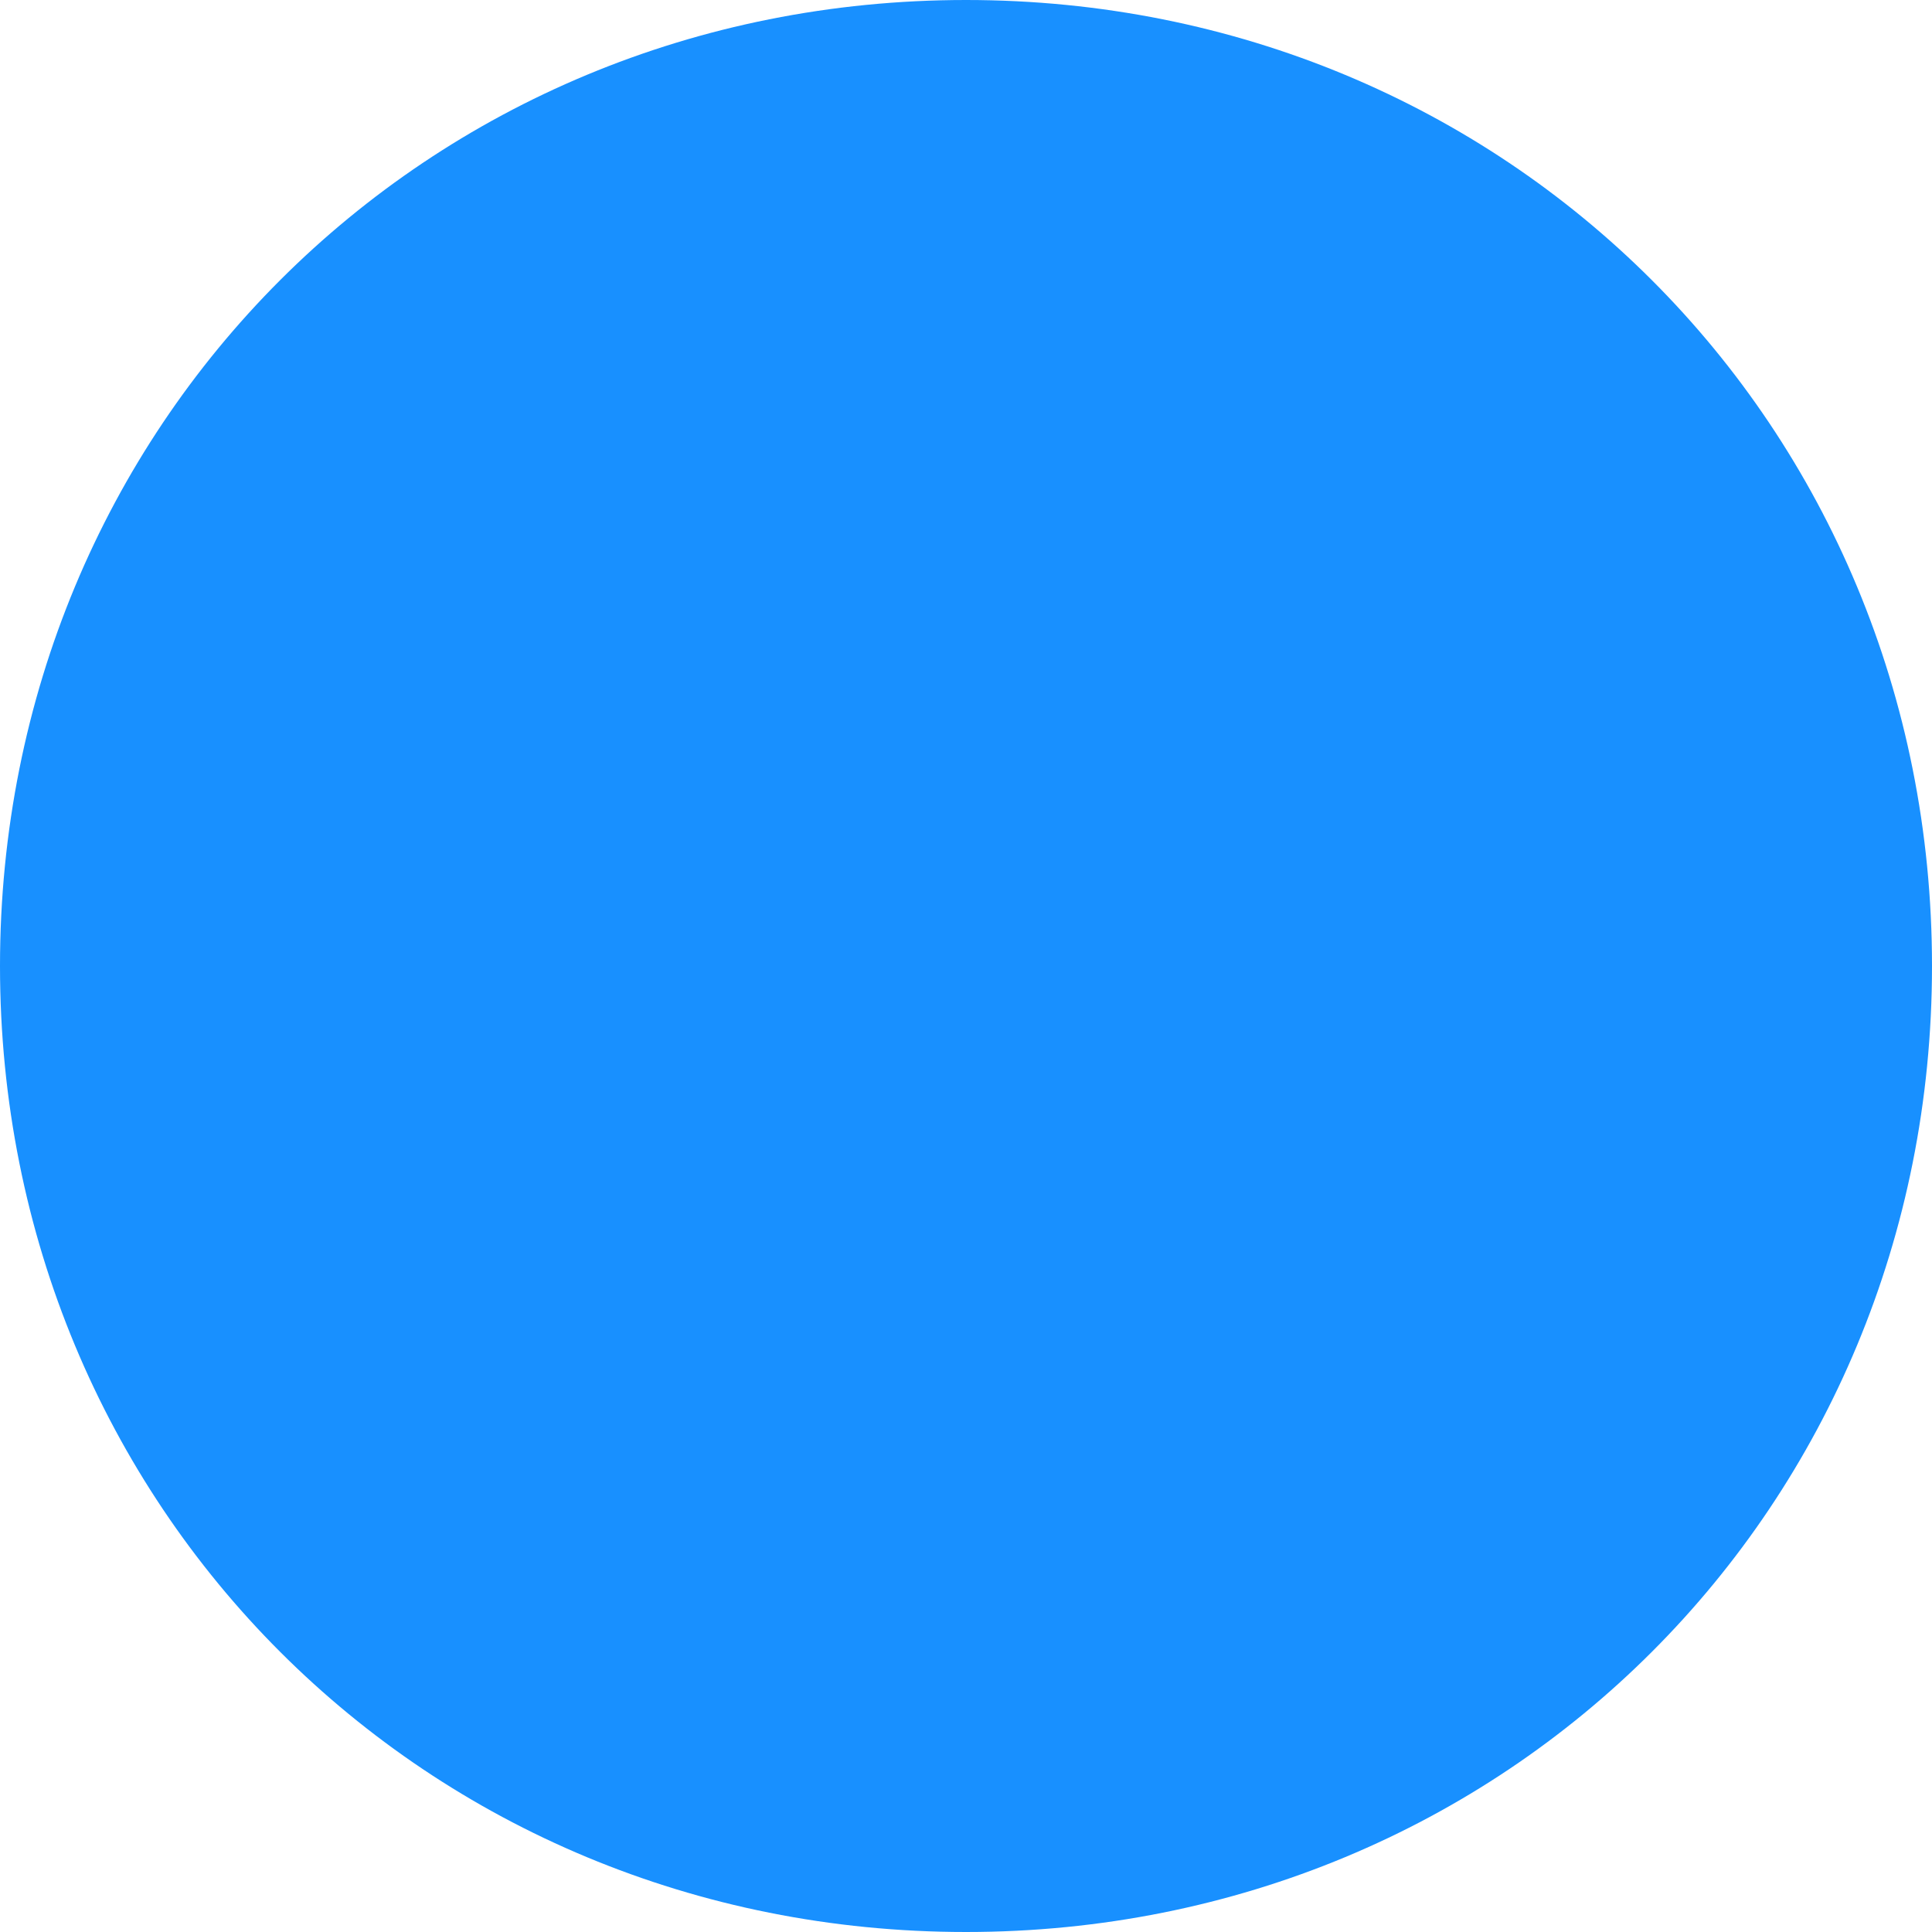
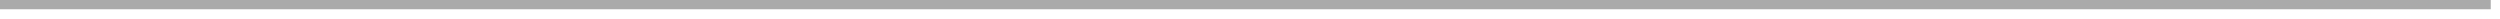
- <svg xmlns="http://www.w3.org/2000/svg" version="1.1" width="16px" height="16px">
-   <g transform="matrix(1 0 0 1 -79 -430 )">
-     <path d="M 87 430  C 91.48 430  95 433.52  95 438  C 95 442.48  91.48 446  87 446  C 82.52 446  79 442.48  79 438  C 79 433.52  82.52 430  87 430  Z " fill-rule="nonzero" fill="#1890ff" stroke="none" />
+ <svg xmlns="http://www.w3.org/2000/svg" version="1.1" width="270px" height="2px">
+   <g transform="matrix(1 0 0 1 -15 -235 )">
+     <path d="M 15 235.5  L 284 235.5  " stroke-width="1" stroke="#aaaaaa" fill="none" />
  </g>
</svg>
